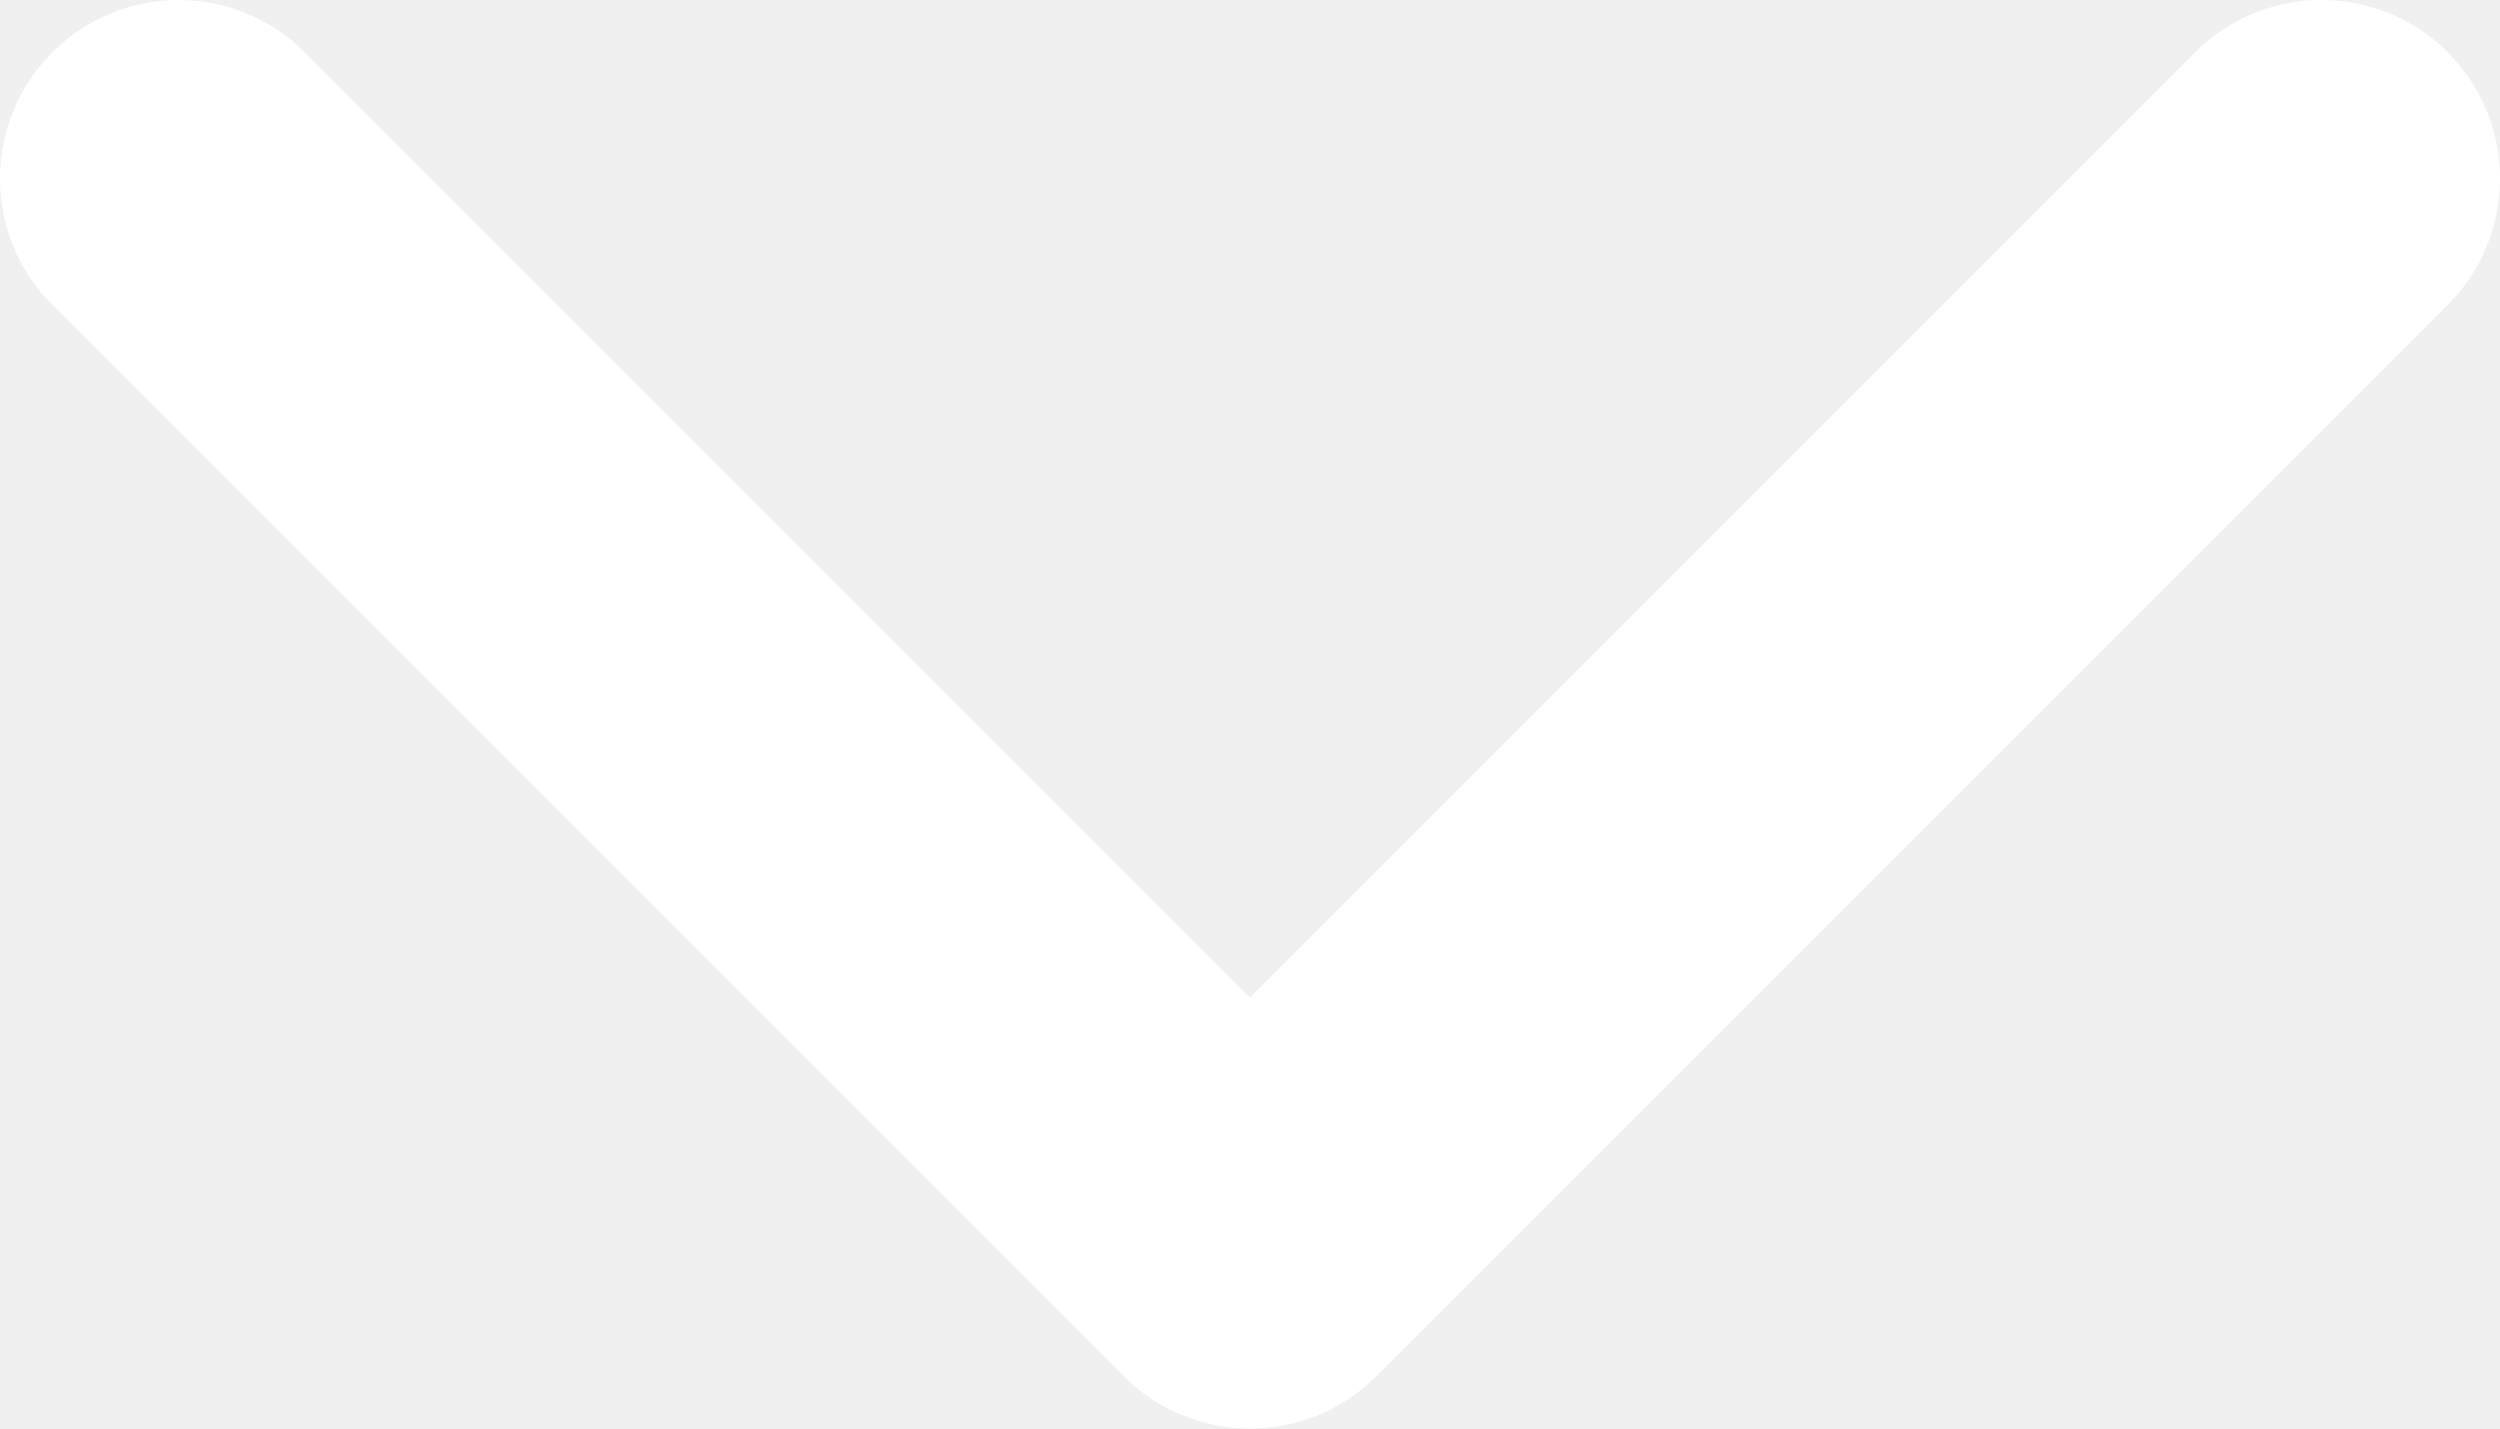
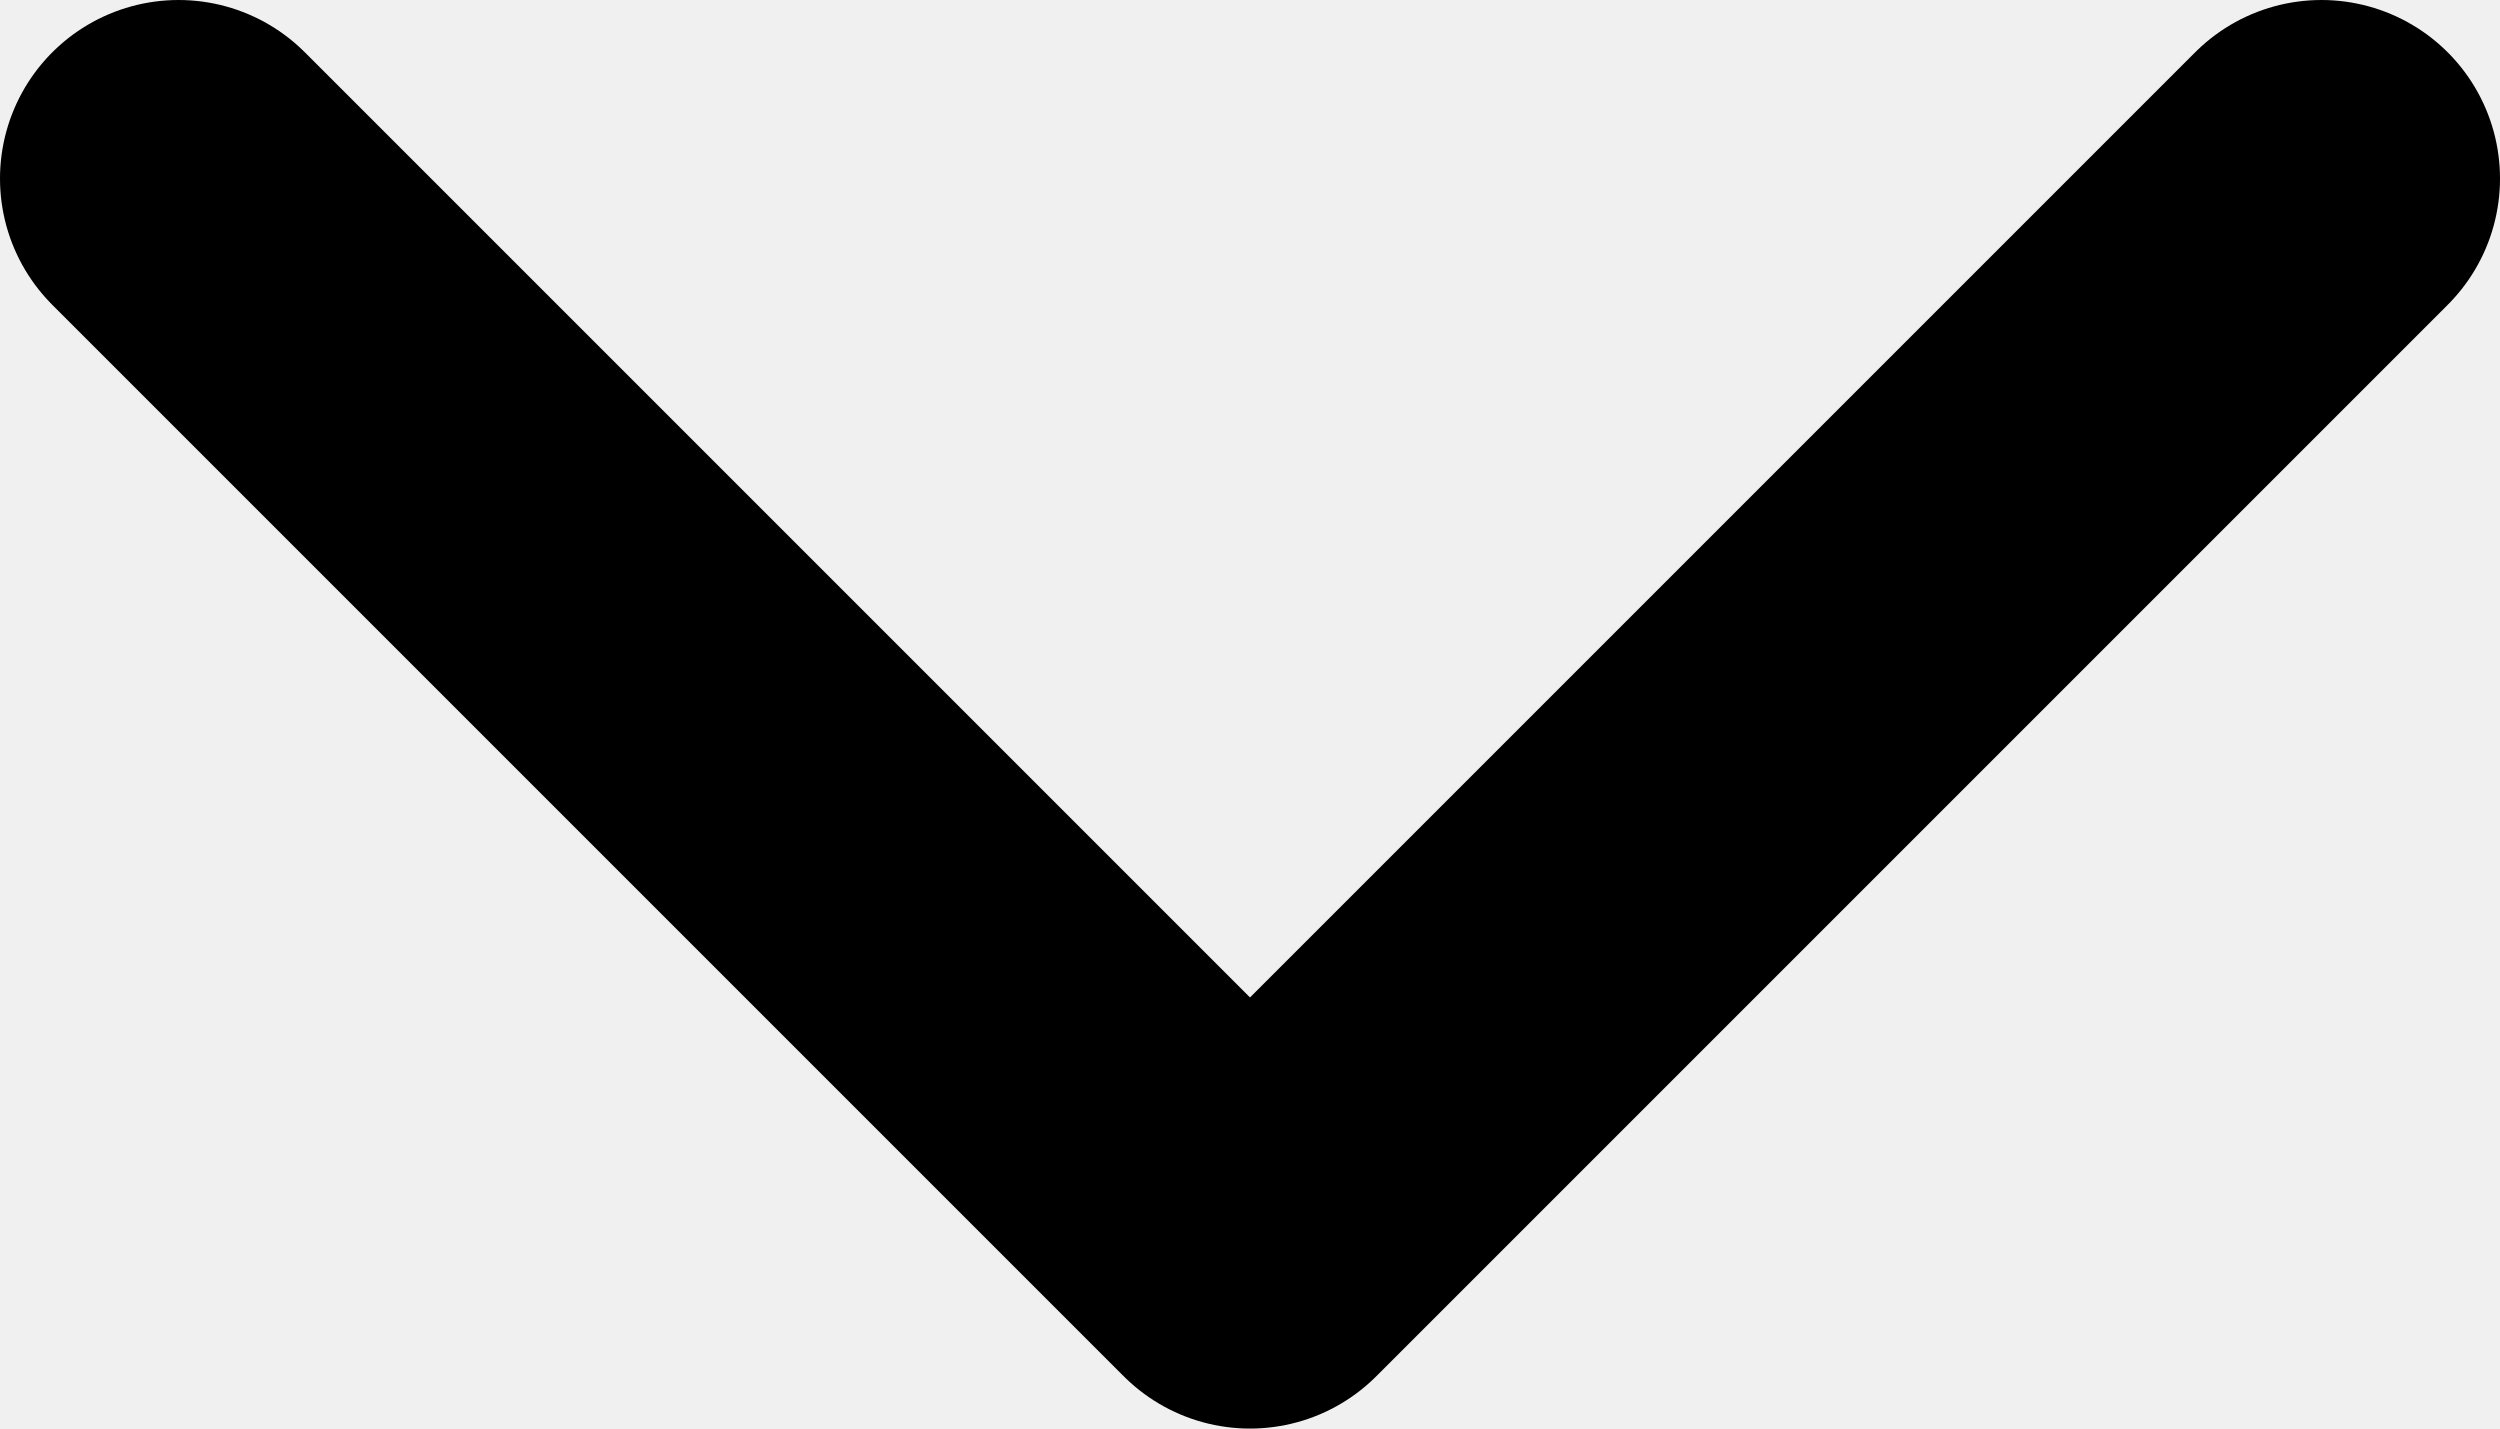
<svg xmlns="http://www.w3.org/2000/svg" width="100%" height="100%" viewBox="0 0 14 8" version="1.1">
  <defs />
  <g id="Page-1" stroke="none" stroke-width="1" fill="none" fill-rule="evenodd" stroke-linecap="round" stroke-linejoin="round">
-     <g id="chevron-down" transform="translate(1, 1)" stroke="#fff" stroke-width="2">
+     <g id="chevron-down" transform="translate(1, 1)" stroke="#000" stroke-width="2">
      <polyline id="Shape" points="0 0 6 6 12 0" />
    </g>
  </g>
</svg>
